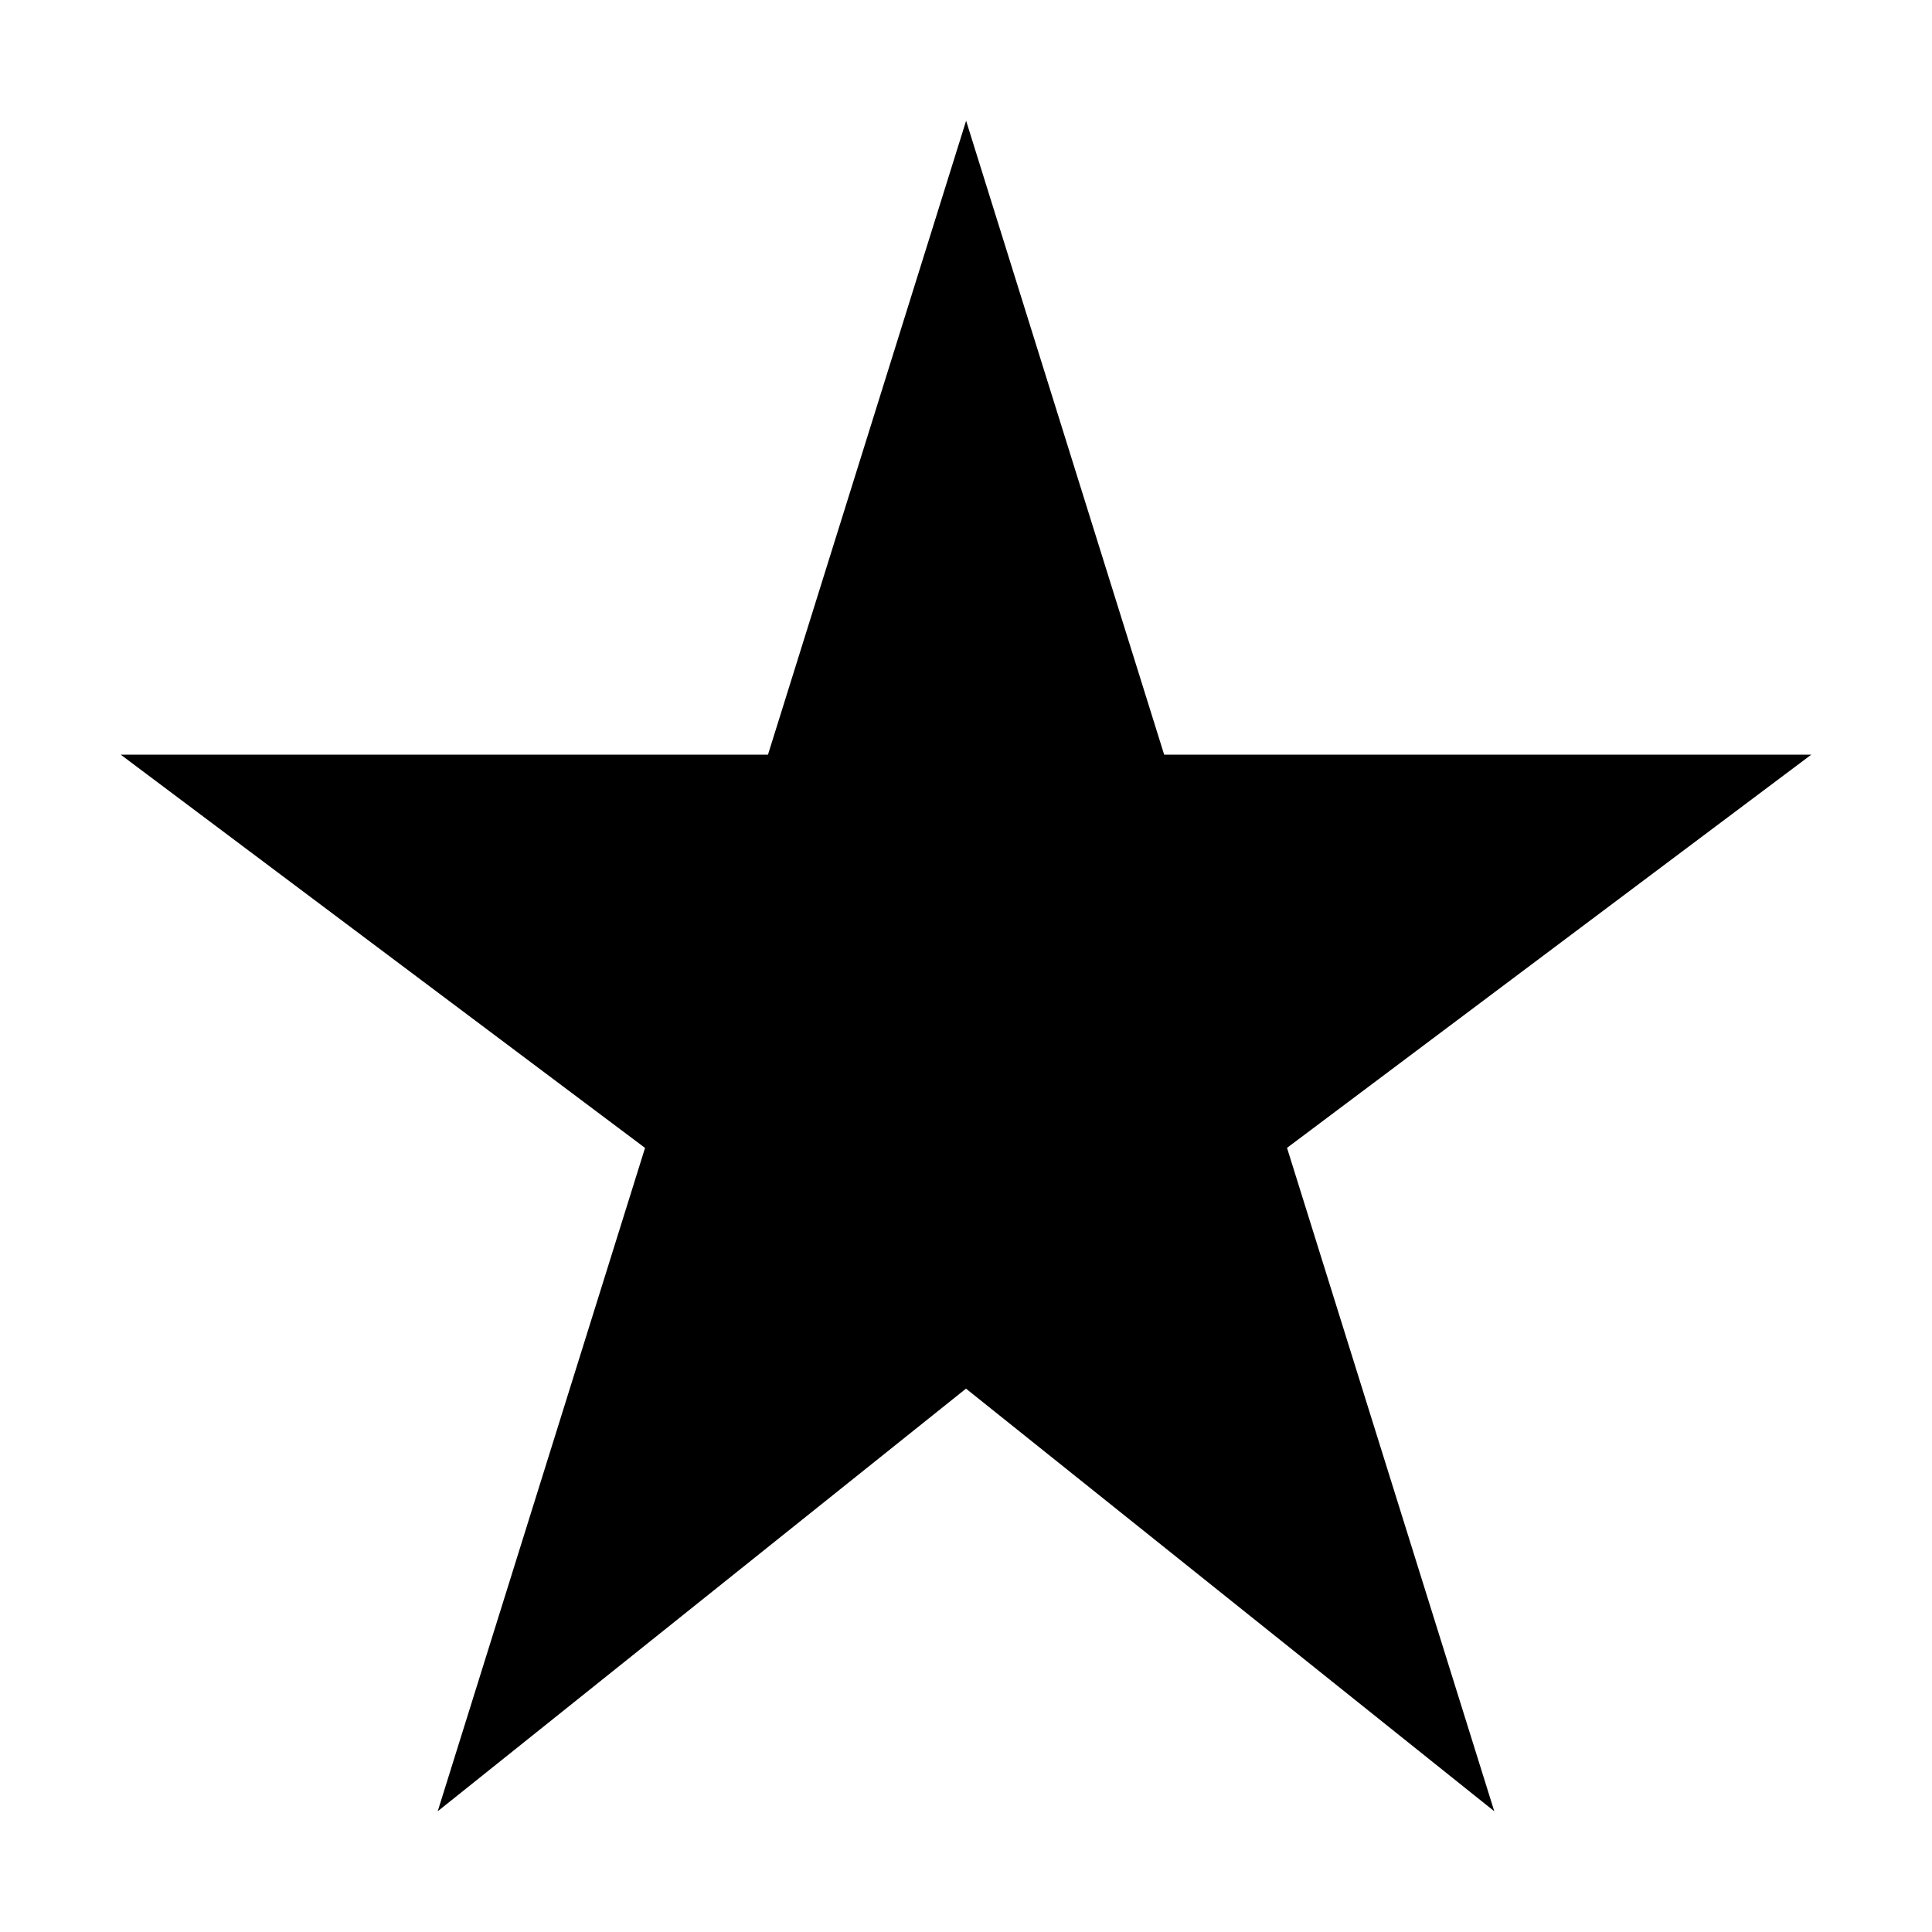
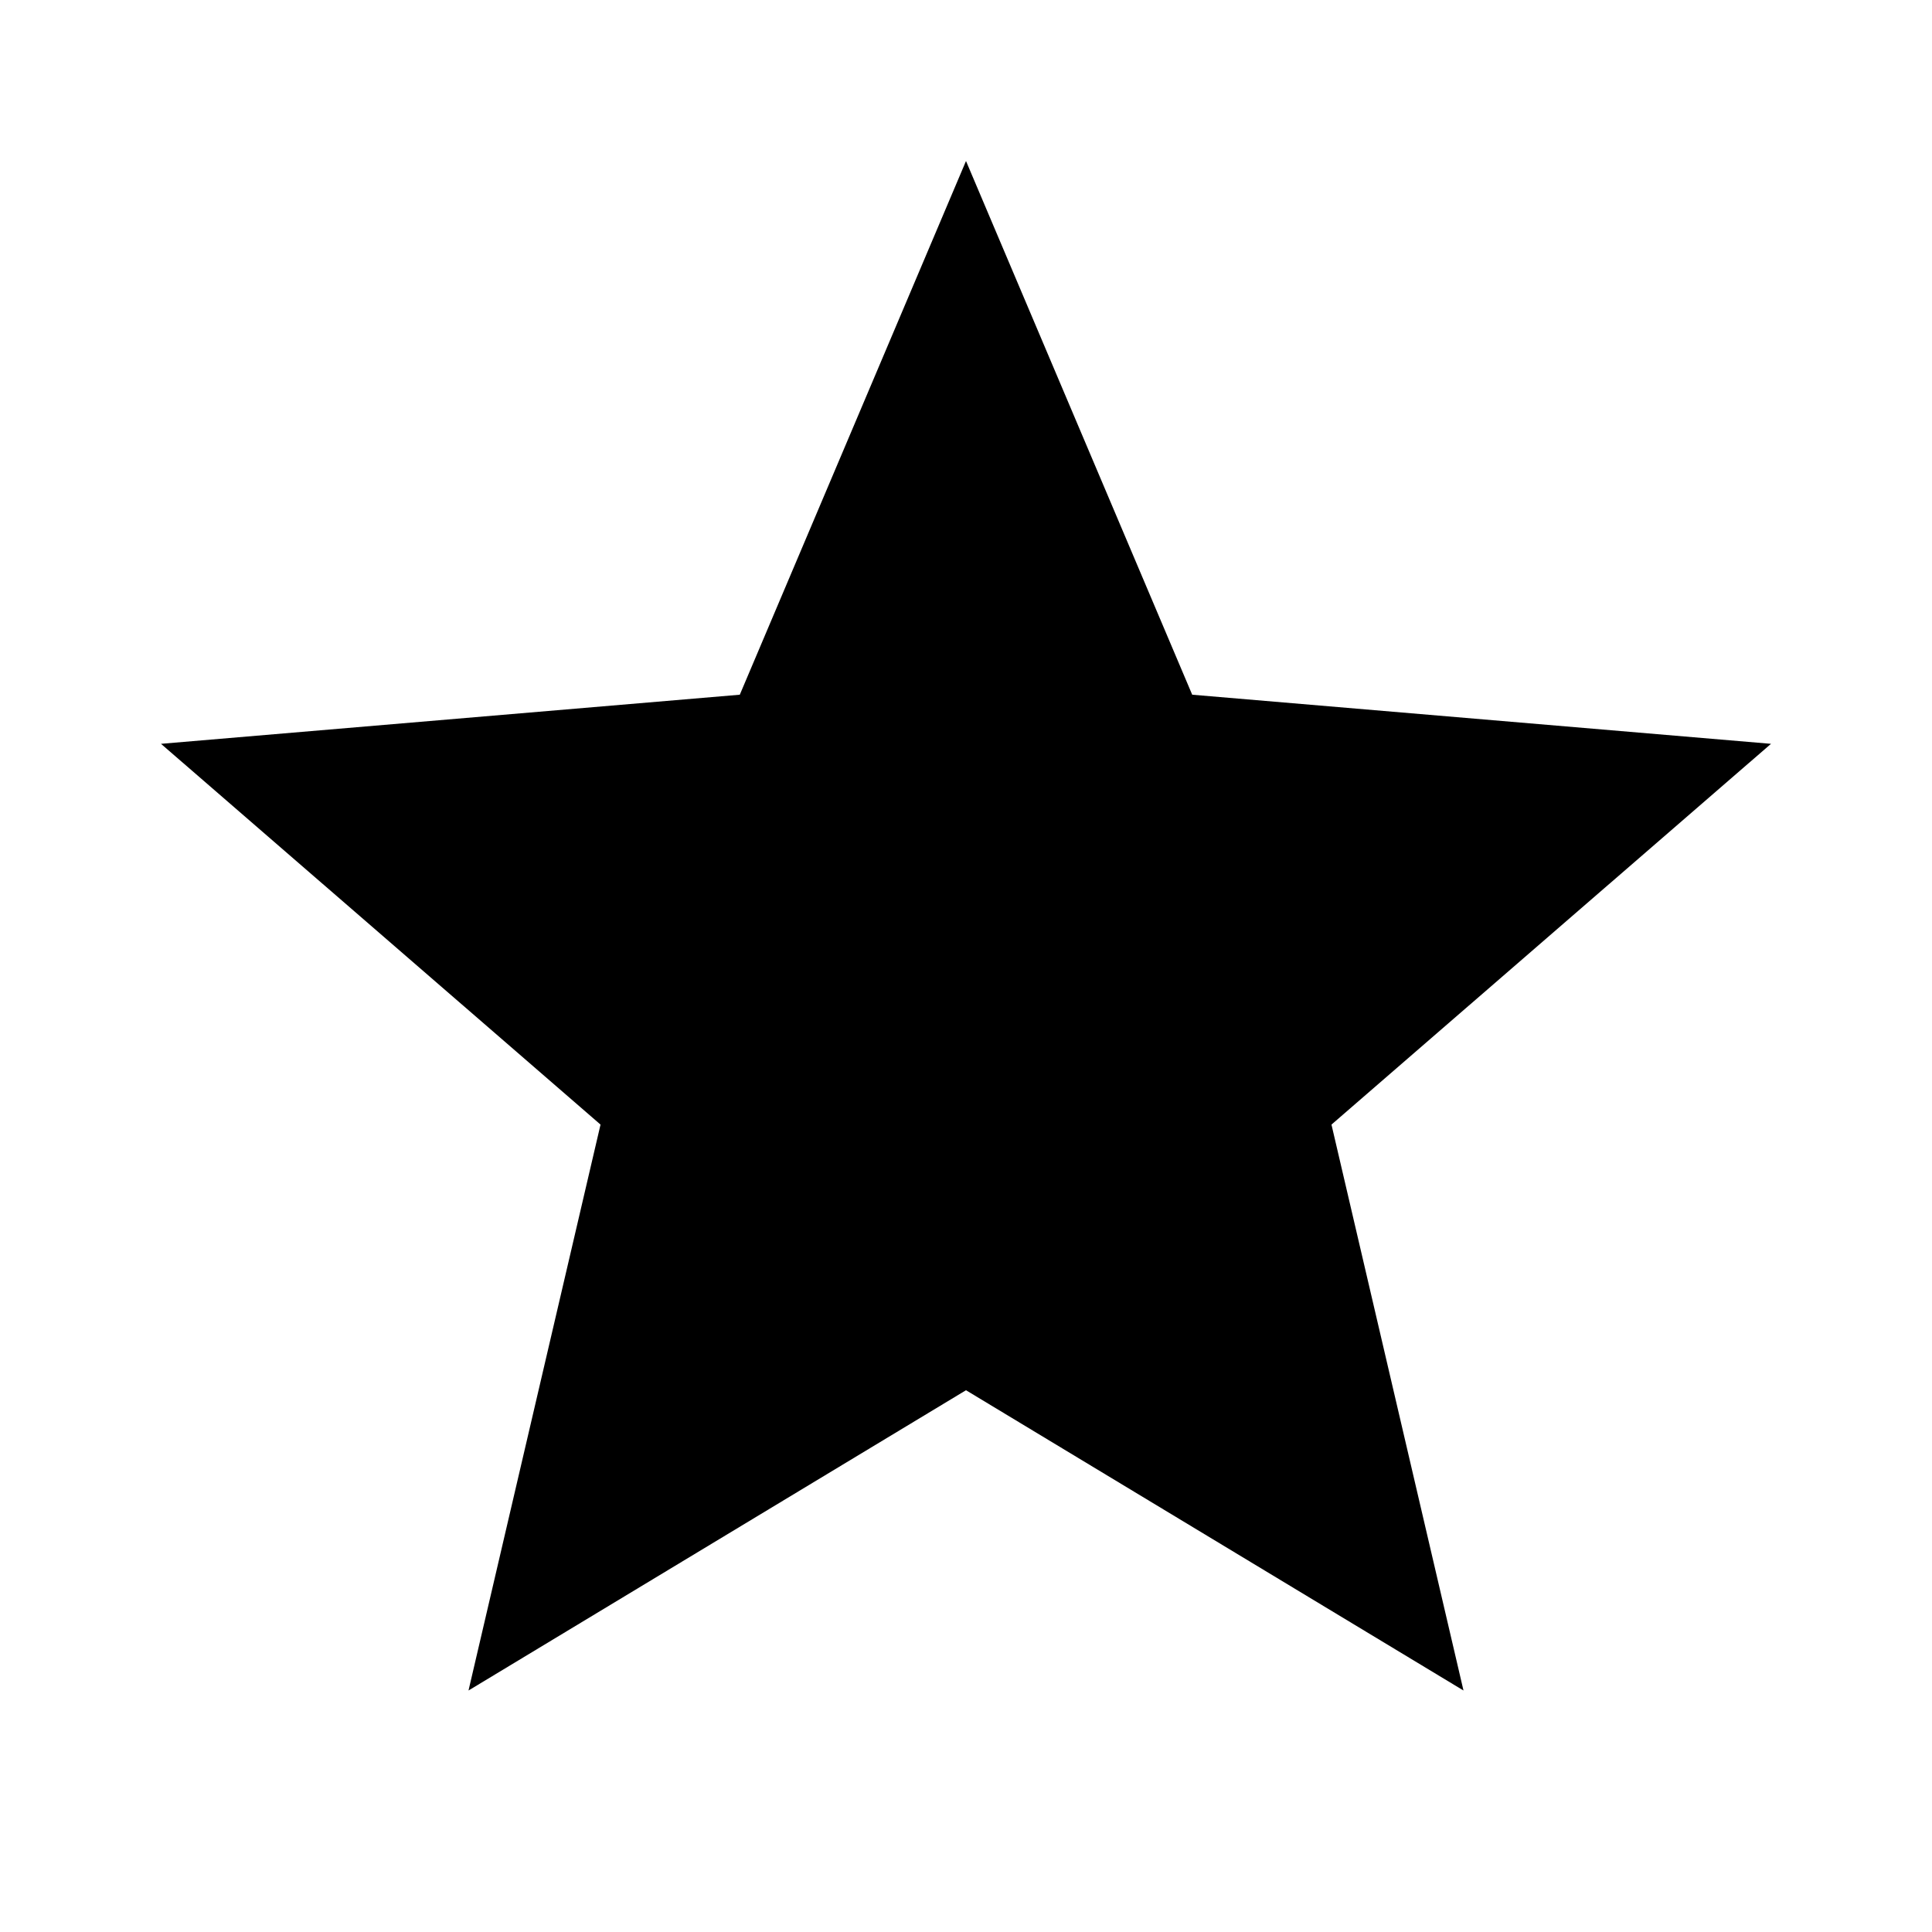
- <svg xmlns="http://www.w3.org/2000/svg" version="1.1" id="Layer_1" x="0px" y="0px" width="512px" height="512px" viewBox="0 0 512 512" enable-background="new 0 0 512 512" xml:space="preserve">
-   <polygon points="480,200 308.519,200 256.029,32 203.519,200 32,200 170.946,304.209 116,480 256,368 396,480 341.073,304.195 " />
+ <svg xmlns="http://www.w3.org/2000/svg" id="svg5904" viewBox="0, 0, 24, 24" height="24" width="24" y="0" x="0" version="1.1">
+   <defs id="defs5914" />
+   <g id="Capa_1">
+     <path id="path5910" fill="#000000" d="M12,17.27 L18.18,21 L16.54,13.97 L22,9.24 L14.81,8.63 L12,2 L9.19,8.63 L2,9.24 L7.46,13.97 L5.82,21 z" />
+   </g>
</svg>
